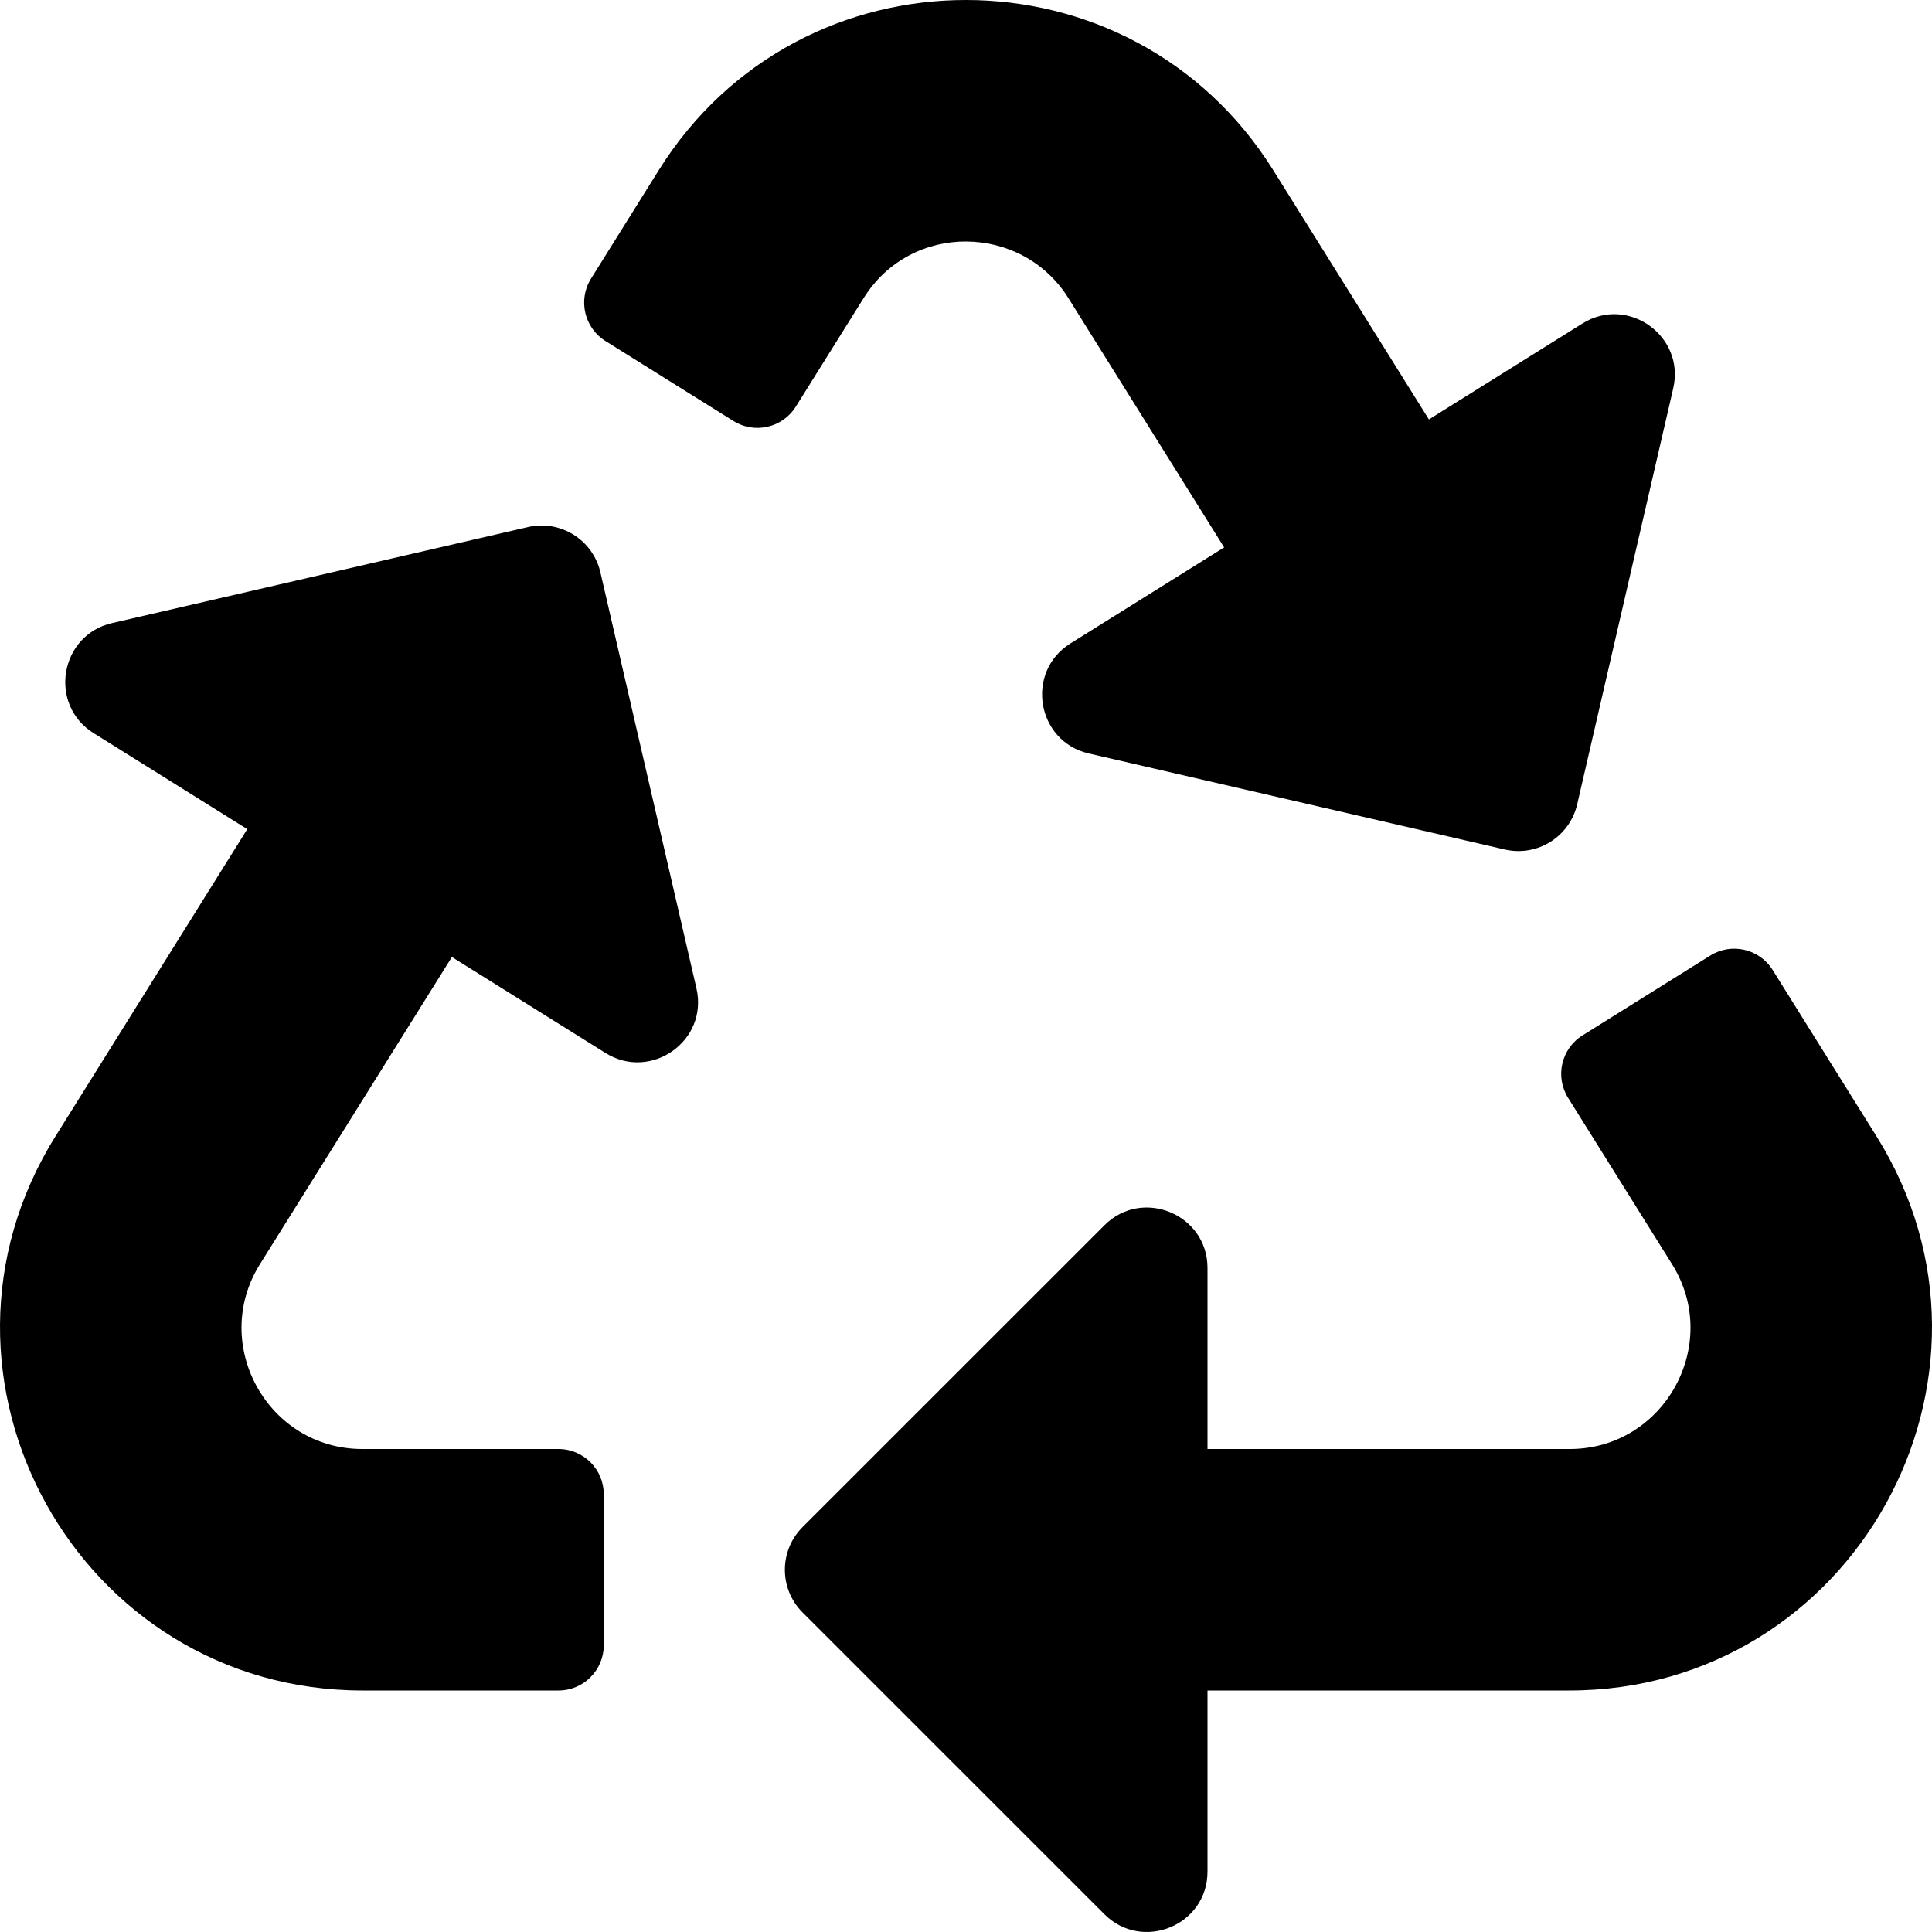
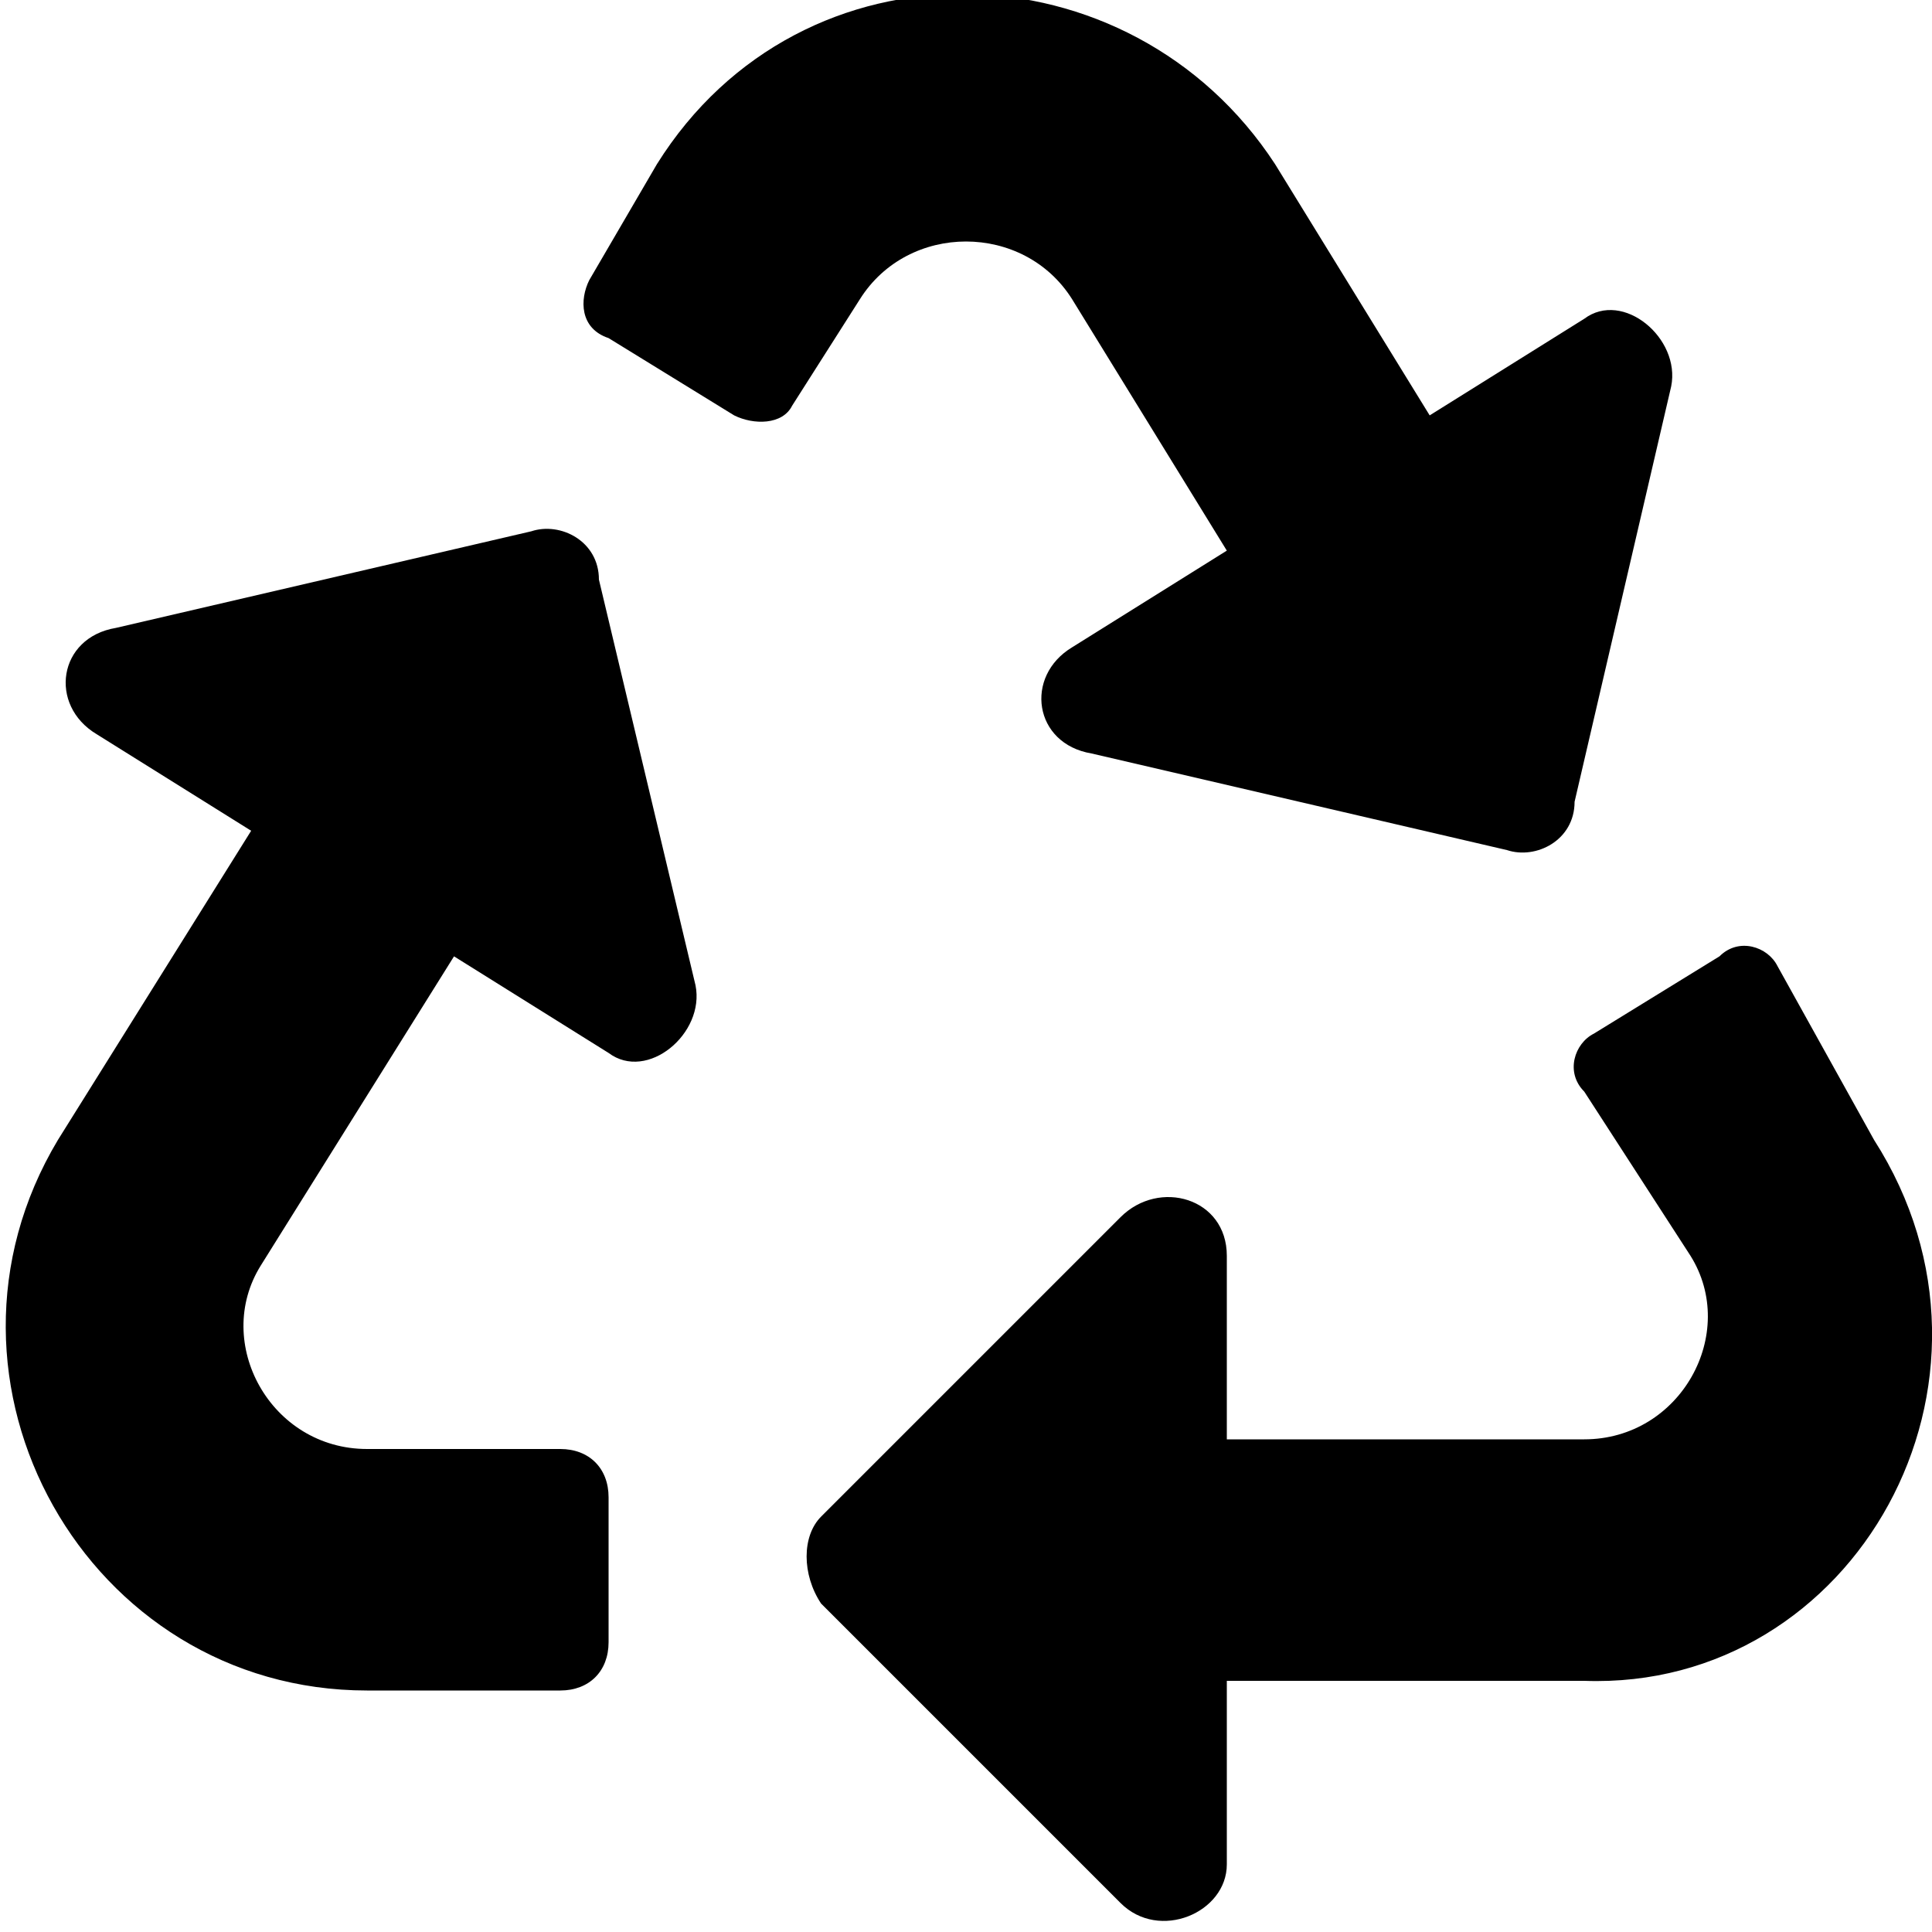
- <svg xmlns="http://www.w3.org/2000/svg" aria-hidden="true" focusable="false" data-prefix="fas" data-icon="recycle" class="svg-inline--fa fa-recycle fa-w-16" role="img" viewBox="0 0 512 512">
-   <path fill="currentColor" d="M184.561 261.903c3.232 13.997-12.123 24.635-24.068 17.168l-40.736-25.455-50.867 81.402C55.606 356.273 70.96 384 96.012 384H148c6.627 0 12 5.373 12 12v40c0 6.627-5.373 12-12 12H96.115c-75.334 0-121.302-83.048-81.408-146.88l50.822-81.388-40.725-25.448c-12.081-7.547-8.966-25.961 4.879-29.158l110.237-25.45c8.611-1.988 17.201 3.381 19.189 11.99l25.452 110.237zm98.561-182.915l41.289 66.076-40.74 25.457c-12.051 7.528-9 25.953 4.879 29.158l110.237 25.45c8.672 1.999 17.215-3.438 19.189-11.99l25.45-110.237c3.197-13.844-11.99-24.719-24.068-17.168l-40.687 25.424-41.263-66.082c-37.521-60.033-125.209-60.171-162.816 0l-17.963 28.766c-3.51 5.62-1.8 13.021 3.82 16.533l33.919 21.195c5.62 3.512 13.024 1.803 16.536-3.817l17.961-28.743c12.712-20.341 41.973-19.676 54.257-.022zM497.288 301.12l-27.515-44.065c-3.511-5.623-10.916-7.334-16.538-3.821l-33.861 21.159c-5.62 3.512-7.33 10.915-3.818 16.536l27.564 44.112c13.257 21.211-2.057 48.96-27.136 48.96H320V336.02c0-14.213-17.242-21.383-27.313-11.313l-80 79.981c-6.249 6.248-6.249 16.379 0 22.627l80 79.989C302.689 517.308 320 510.3 320 495.989V448h95.88c75.274 0 121.335-82.997 81.408-146.88z" />
+ <svg xmlns="http://www.w3.org/2000/svg" version="1.1" id="Layer_1" focusable="false" x="0px" y="0px" viewBox="0 0 20 20" style="enable-background:new 0 0 20 20;" xml:space="preserve">
+   <path d="M7.2,10.2c0.1,0.5-0.5,1-0.9,0.7l-1.6-1l-2,3.2C2.2,13.9,2.8,15,3.8,15h2c0.3,0,0.5,0.2,0.5,0.5V17c0,0.3-0.2,0.5-0.5,0.5  h-2c-2.9,0-4.7-3.2-3.2-5.7l2-3.2L1,7.6c-0.5-0.3-0.4-1,0.2-1.1l4.3-1c0.3-0.1,0.7,0.1,0.7,0.5L7.2,10.2L7.2,10.2z M11.1,3.1  l1.6,2.6l-1.6,1c-0.5,0.3-0.4,1,0.2,1.1l4.3,1c0.3,0.1,0.7-0.1,0.7-0.5l1-4.3c0.1-0.5-0.5-1-0.9-0.7l-1.6,1l-1.6-2.6  c-1.5-2.3-4.9-2.4-6.4,0L6.1,2.9C6,3.1,6,3.4,6.3,3.5l1.3,0.8c0.2,0.1,0.5,0.1,0.6-0.1l0.7-1.1C9.4,2.3,10.6,2.3,11.1,3.1L11.1,3.1z   M19.4,11.8L18.4,10c-0.1-0.2-0.4-0.3-0.6-0.1l-1.3,0.8c-0.2,0.1-0.3,0.4-0.1,0.6l1.1,1.7c0.5,0.8-0.1,1.9-1.1,1.9h-3.7v-1.9  c0-0.6-0.7-0.8-1.1-0.4l-3.1,3.1c-0.2,0.2-0.2,0.6,0,0.9l3.1,3.1c0.4,0.4,1.1,0.1,1.1-0.4v-1.9h3.7C19.2,17.5,21,14.3,19.4,11.8z" />
</svg>
